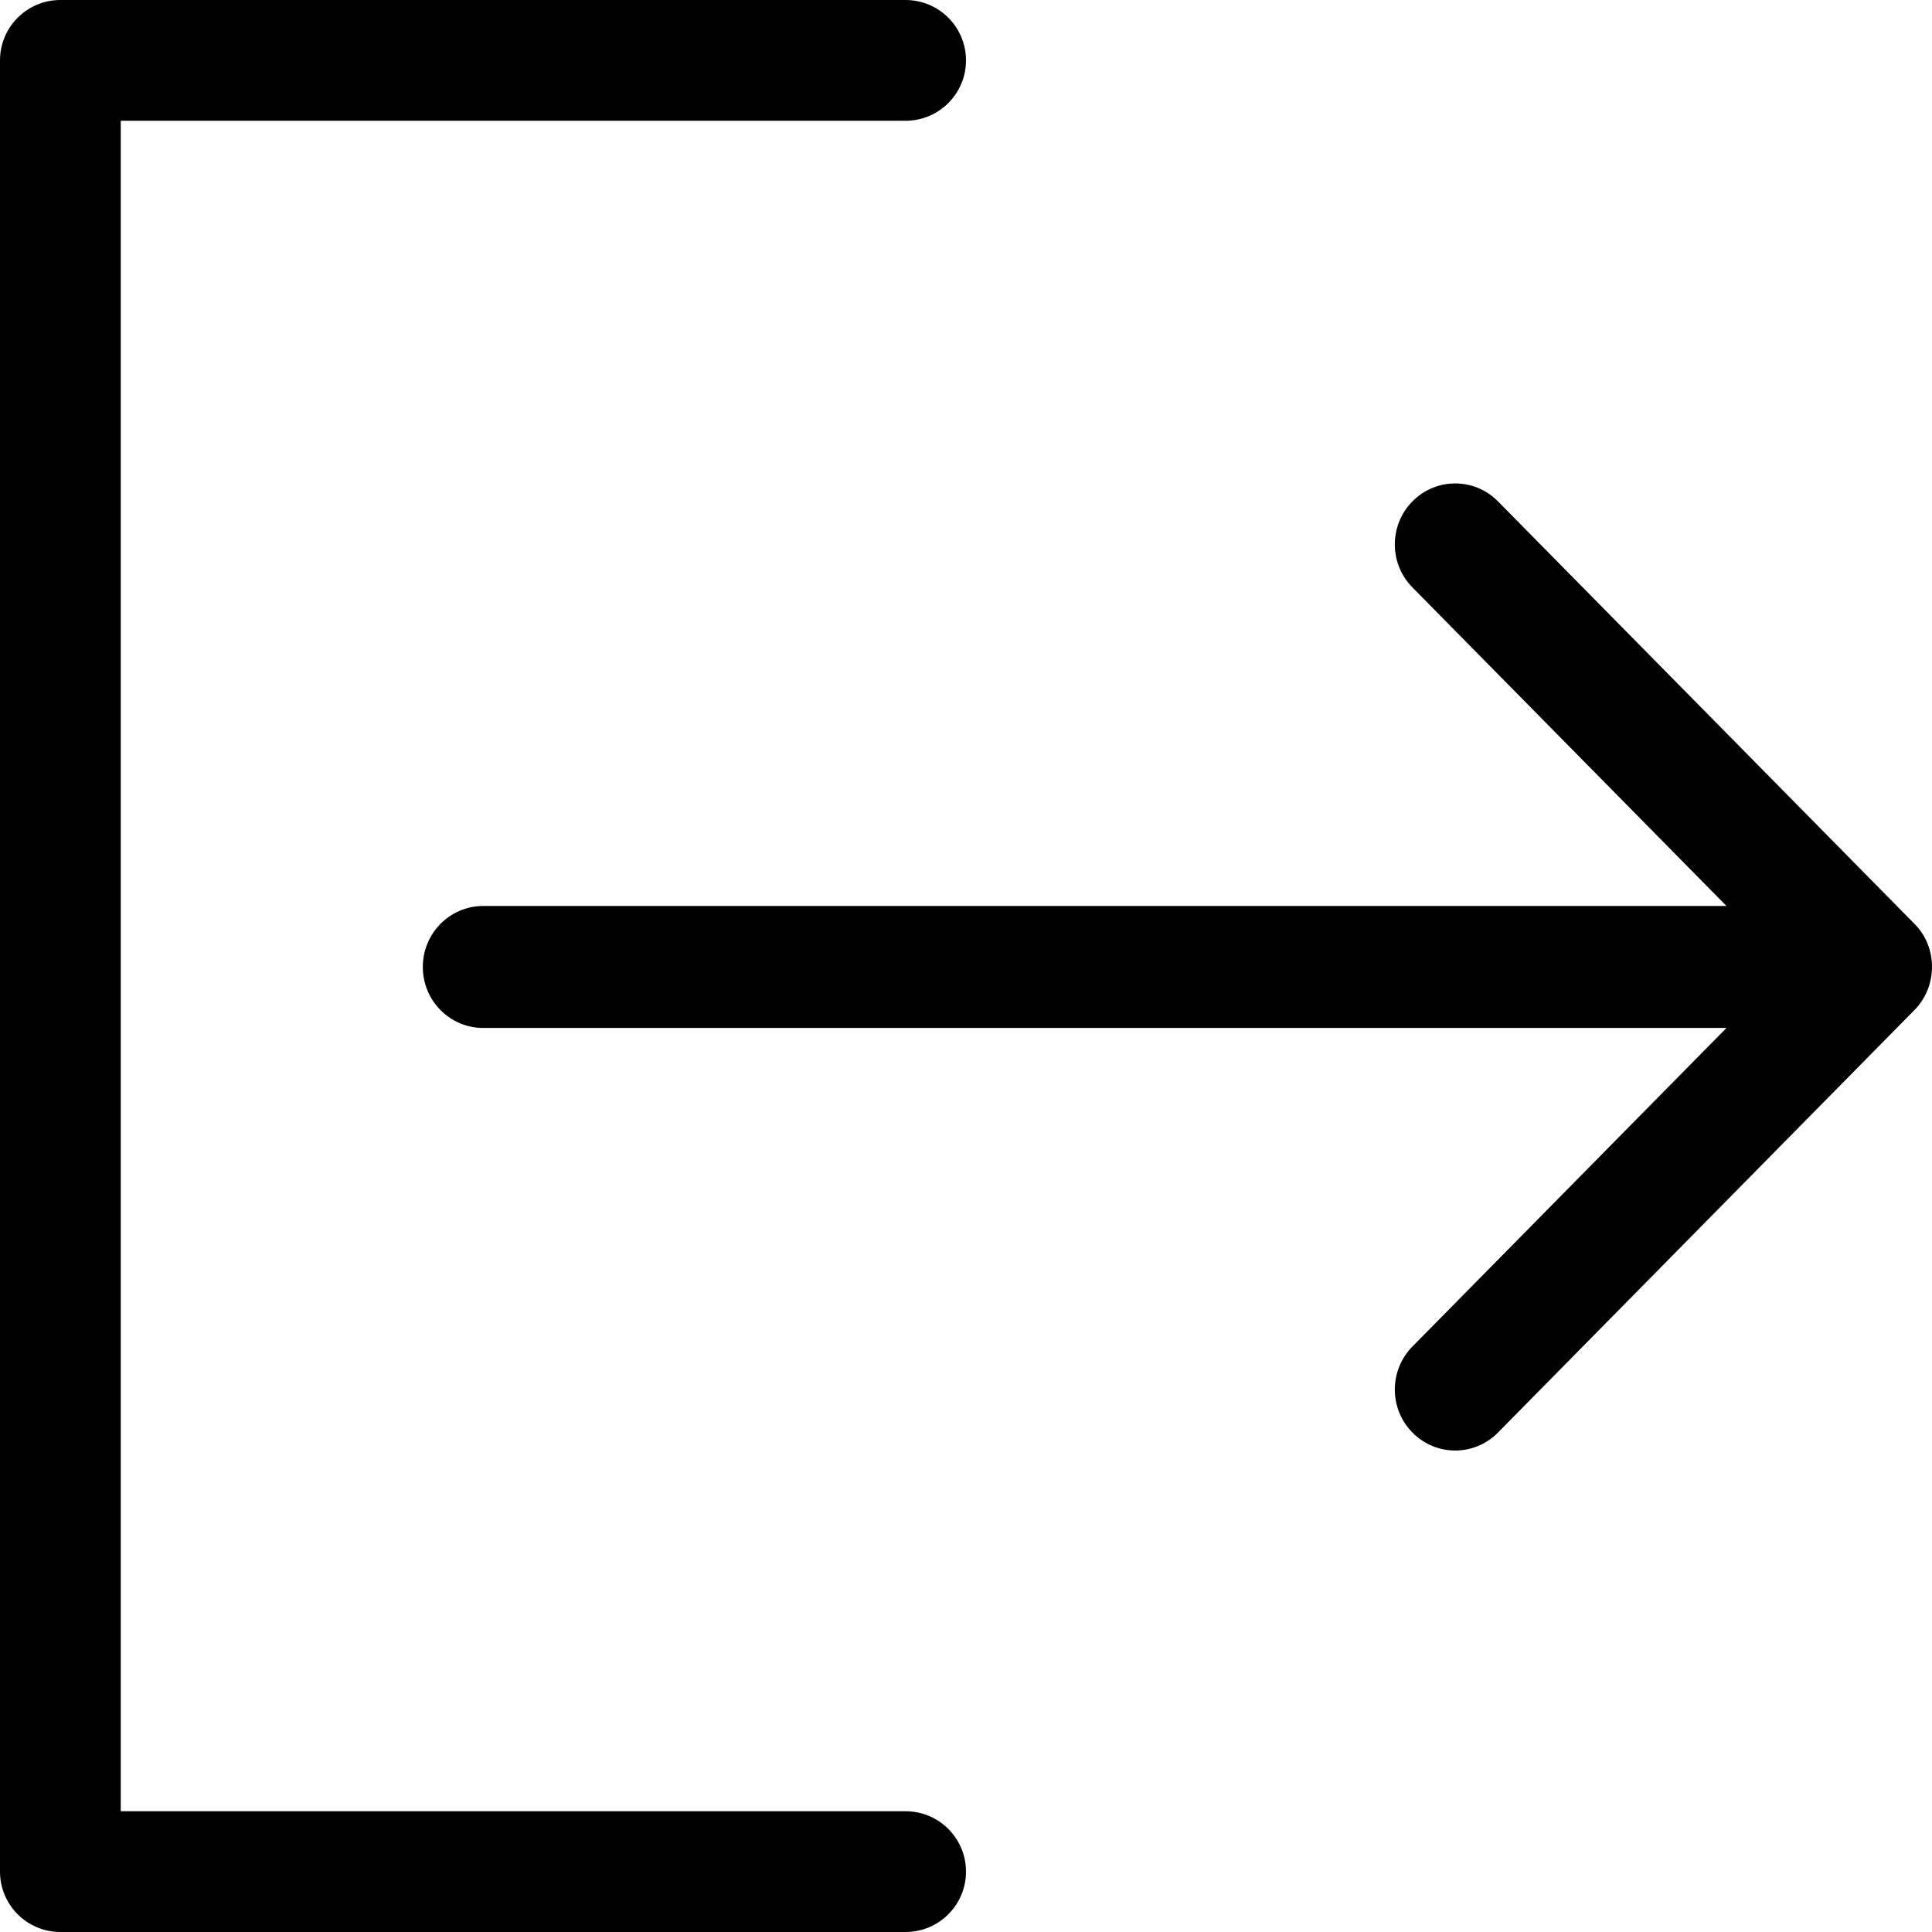
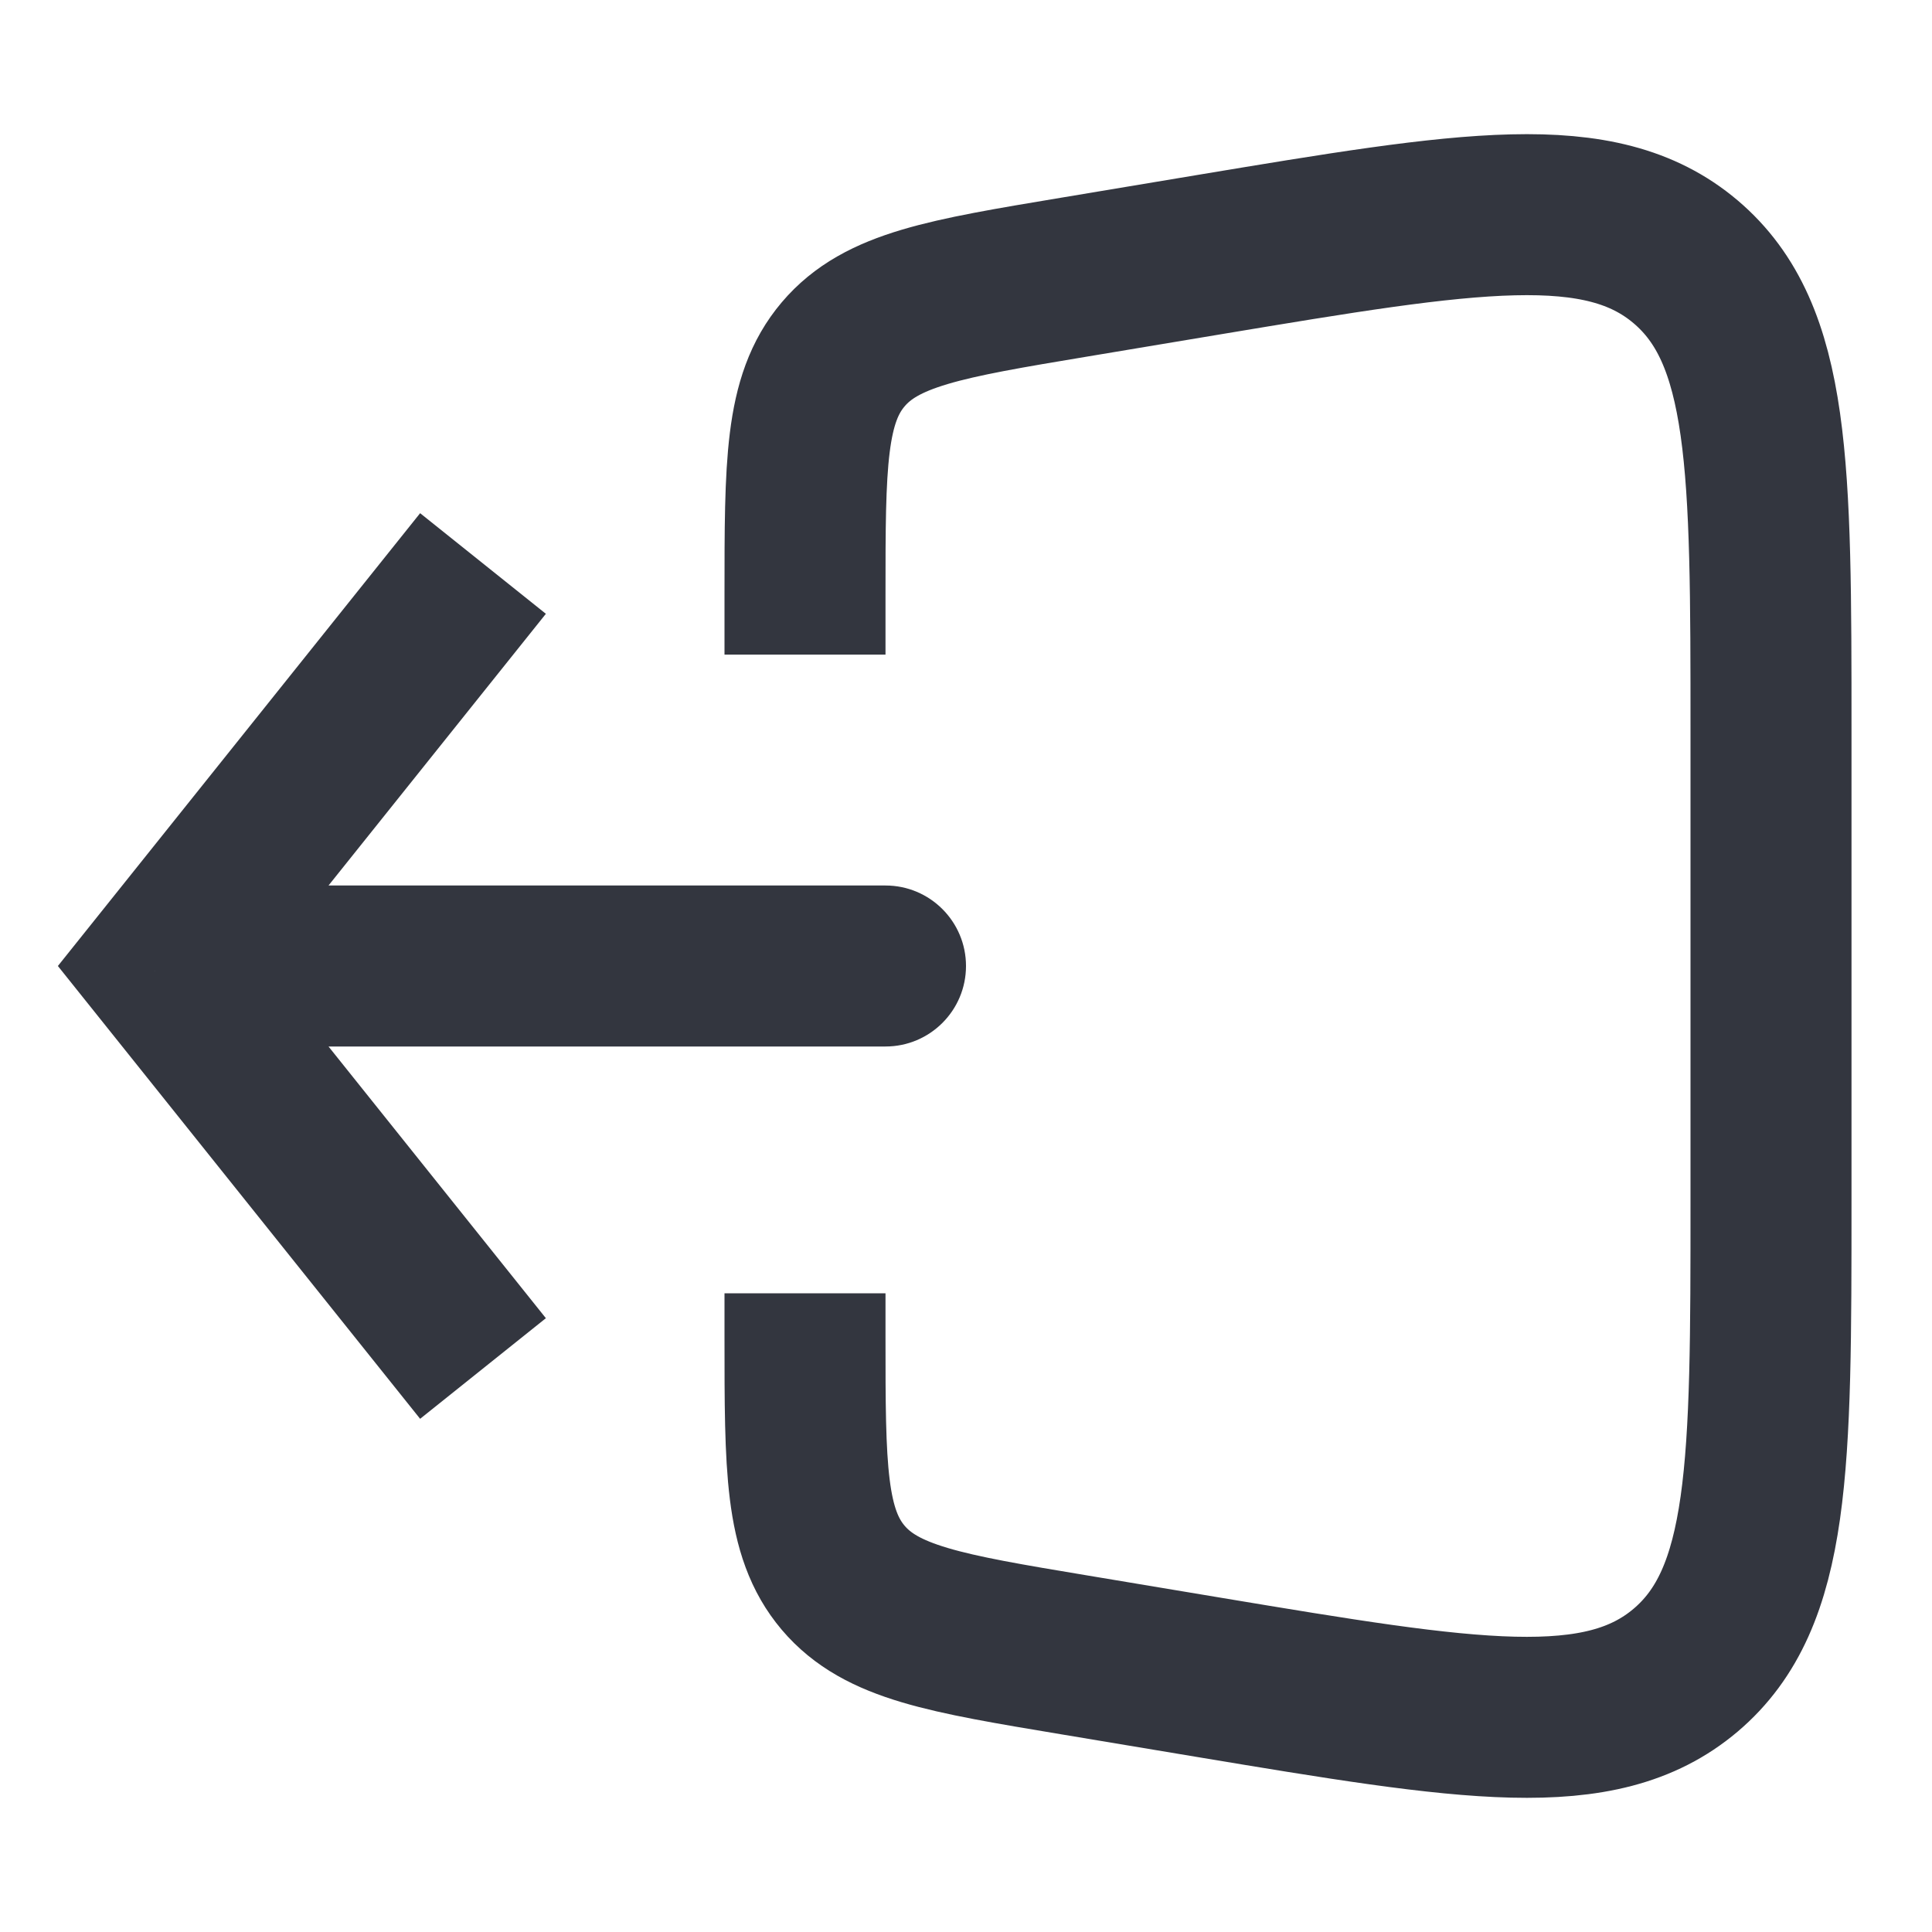
- <svg xmlns="http://www.w3.org/2000/svg" fill="#000000" height="800px" width="800px" id="Capa_1" viewBox="0 0 384.971 384.971">
-   <g>
-     <g id="Sign_Out">
-       <path d="M180.455,360.91H24.061V24.061h156.394c6.641,0,12.03-5.39,12.03-12.03s-5.39-12.03-12.03-12.03H12.03    C5.39,0.001,0,5.39,0,12.031V372.94c0,6.641,5.39,12.03,12.03,12.03h168.424c6.641,0,12.03-5.39,12.03-12.03    C192.485,366.299,187.095,360.91,180.455,360.91z" />
-       <path d="M381.481,184.088l-83.009-84.2c-4.704-4.752-12.319-4.74-17.011,0c-4.704,4.74-4.704,12.439,0,17.179l62.558,63.46H96.279    c-6.641,0-12.03,5.438-12.03,12.151c0,6.713,5.39,12.151,12.03,12.151h247.74l-62.558,63.46c-4.704,4.752-4.704,12.439,0,17.179    c4.704,4.752,12.319,4.752,17.011,0l82.997-84.2C386.113,196.588,386.161,188.756,381.481,184.088z" />
-     </g>
-     <g>
- 	</g>
-     <g>
- 	</g>
-     <g>
- 	</g>
-     <g>
- 	</g>
-     <g>
- 	</g>
-     <g>
- 	</g>
+ <svg xmlns="http://www.w3.org/2000/svg" width="24" height="24" viewBox="0 0 24 24" fill="none">
+   <g id="Sign_out_squre">
+     <path id="Vector 9" d="M2 12L1.219 11.375L0.719 12L1.219 12.625L2 12ZM11 13C11.552 13 12 12.552 12 12C12 11.448 11.552 11 11 11V13ZM5.219 6.375L1.219 11.375L2.781 12.625L6.781 7.625L5.219 6.375ZM1.219 12.625L5.219 17.625L6.781 16.375L2.781 11.375L1.219 12.625ZM2 13H11V11H2V13Z" fill="#33363F" />
+     <path id="Rectangle 21" d="M10 8.132V7.389C10 5.77 10 4.961 10.474 4.402C10.948 3.842 11.746 3.709 13.342 3.443L15.014 3.164C18.257 2.624 19.878 2.354 20.939 3.252C22 4.151 22 5.795 22 9.083V14.917C22 18.205 22 19.849 20.939 20.748C19.878 21.646 18.257 21.376 15.014 20.836L13.342 20.557C11.746 20.291 10.948 20.158 10.474 19.599C10 19.039 10 18.23 10 16.611V16.066" stroke="#33363F" stroke-width="2" />
  </g>
</svg>
